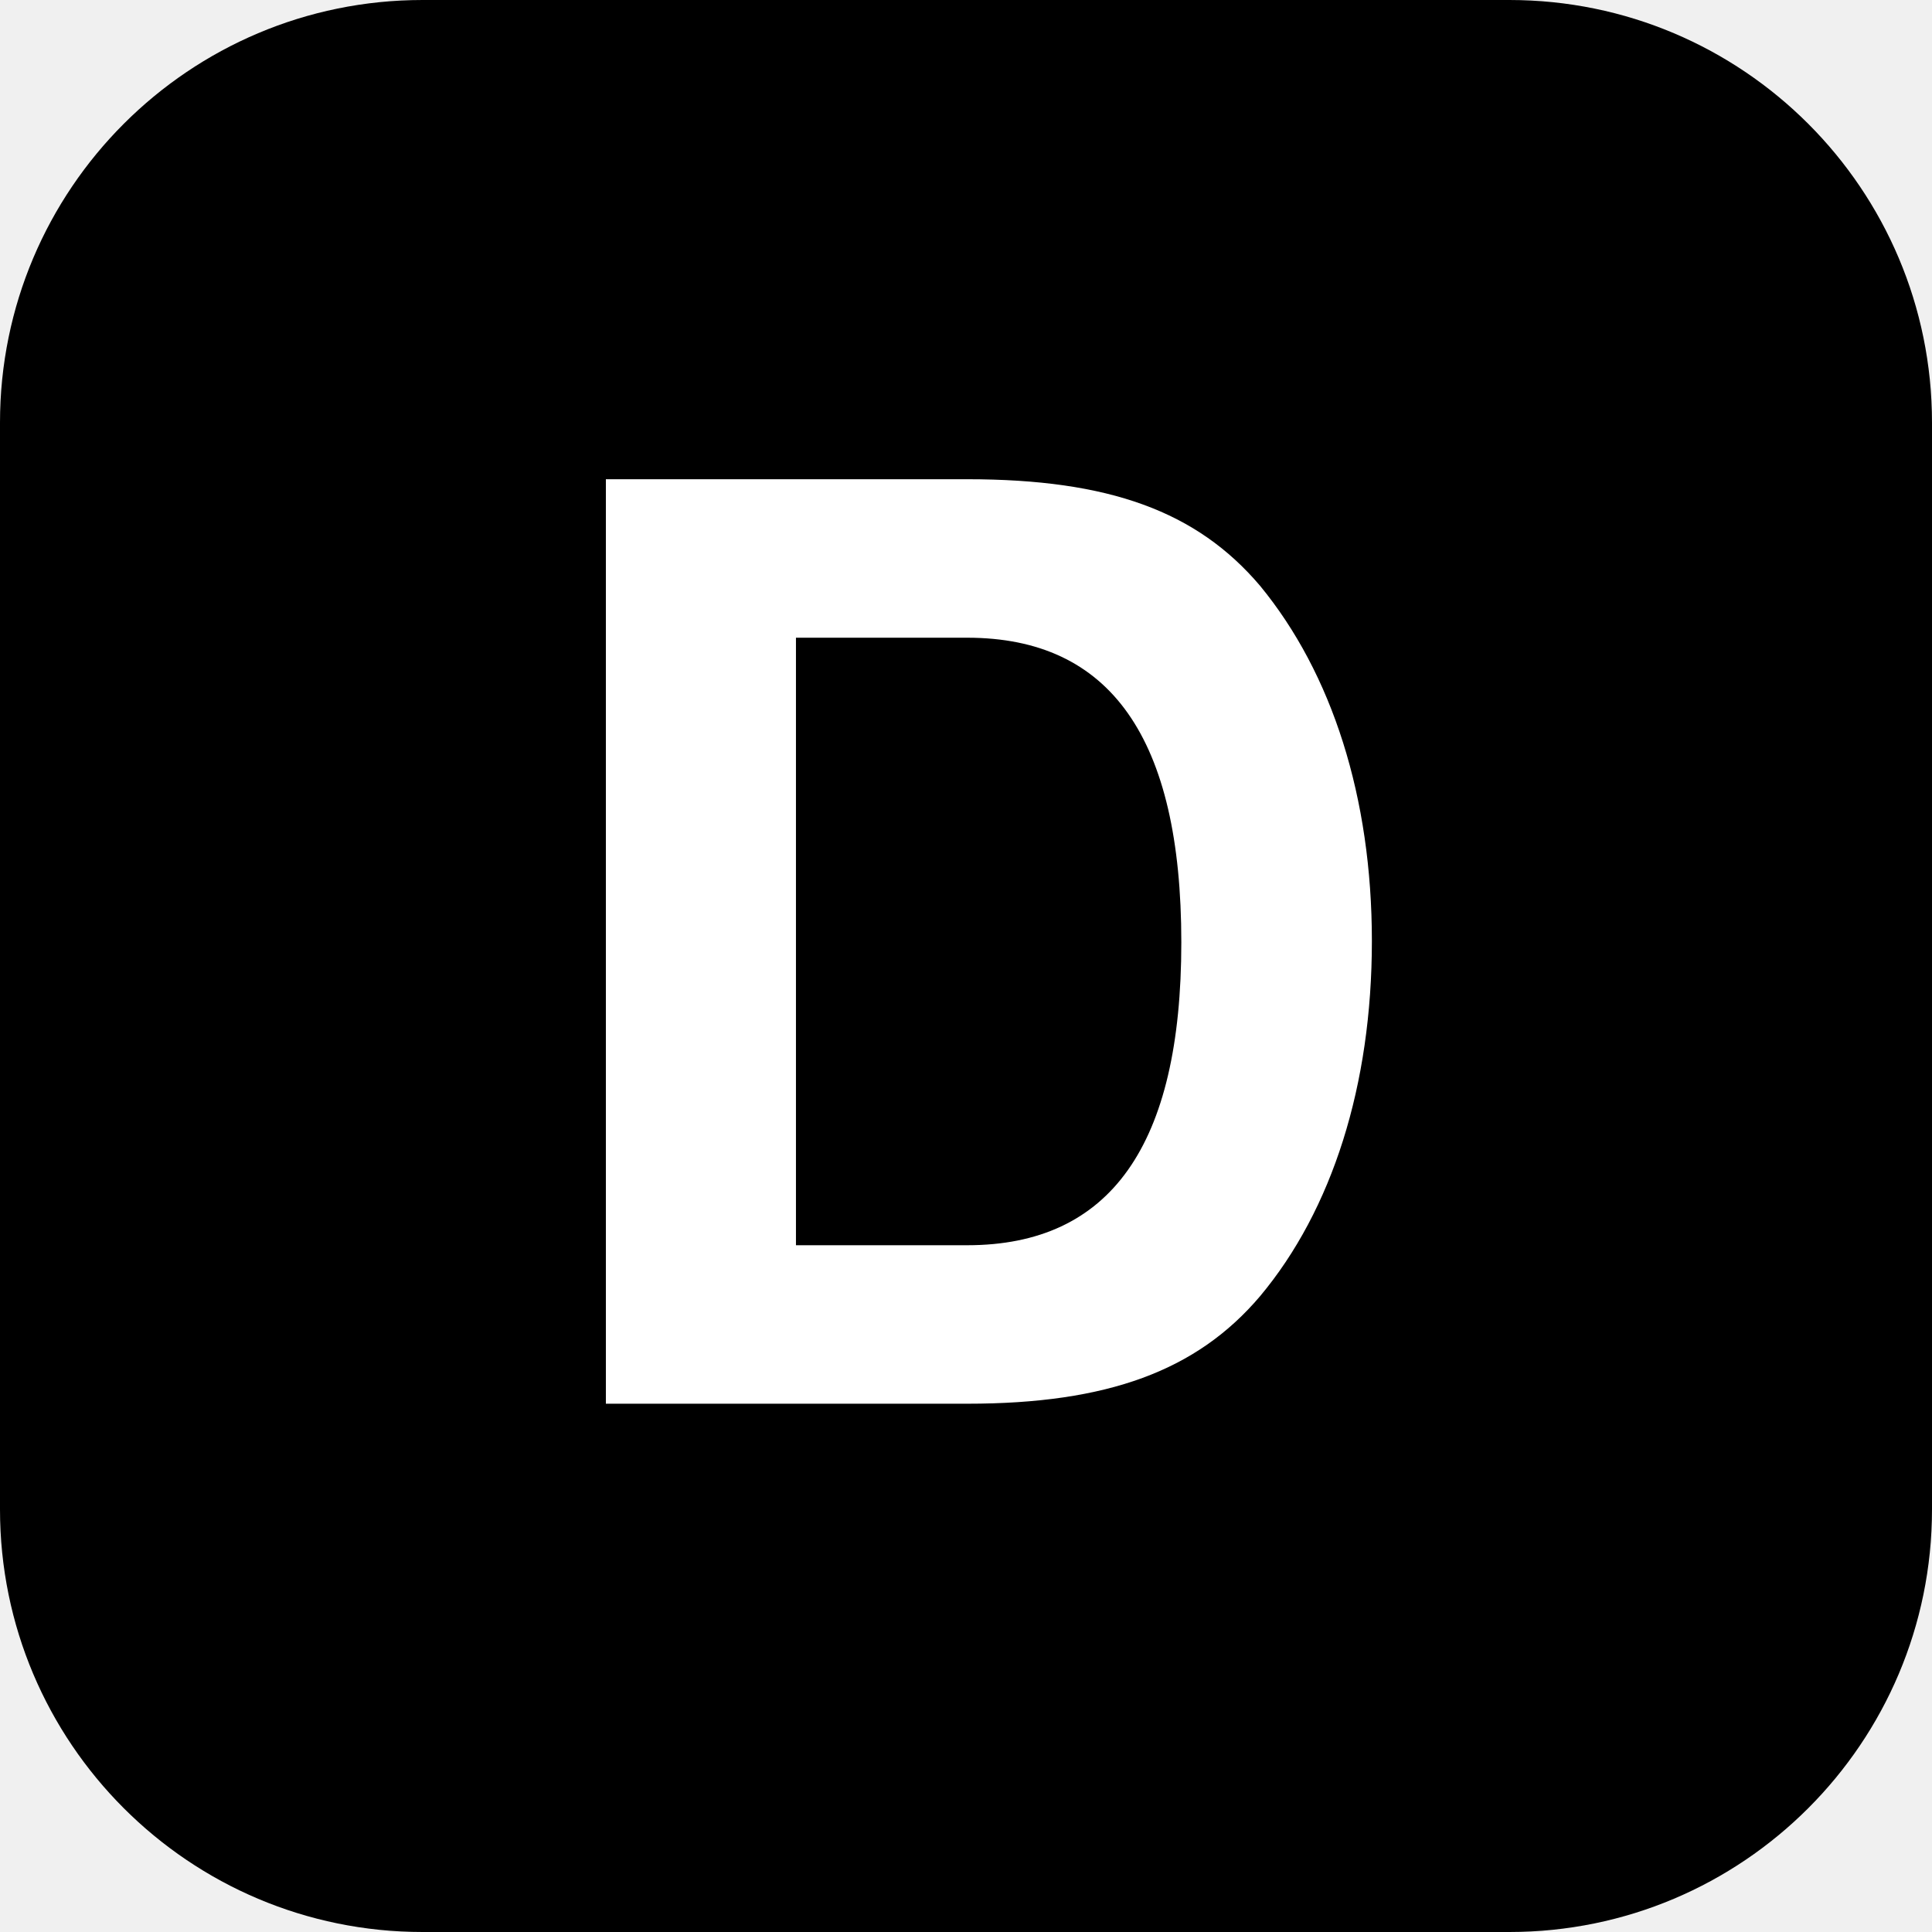
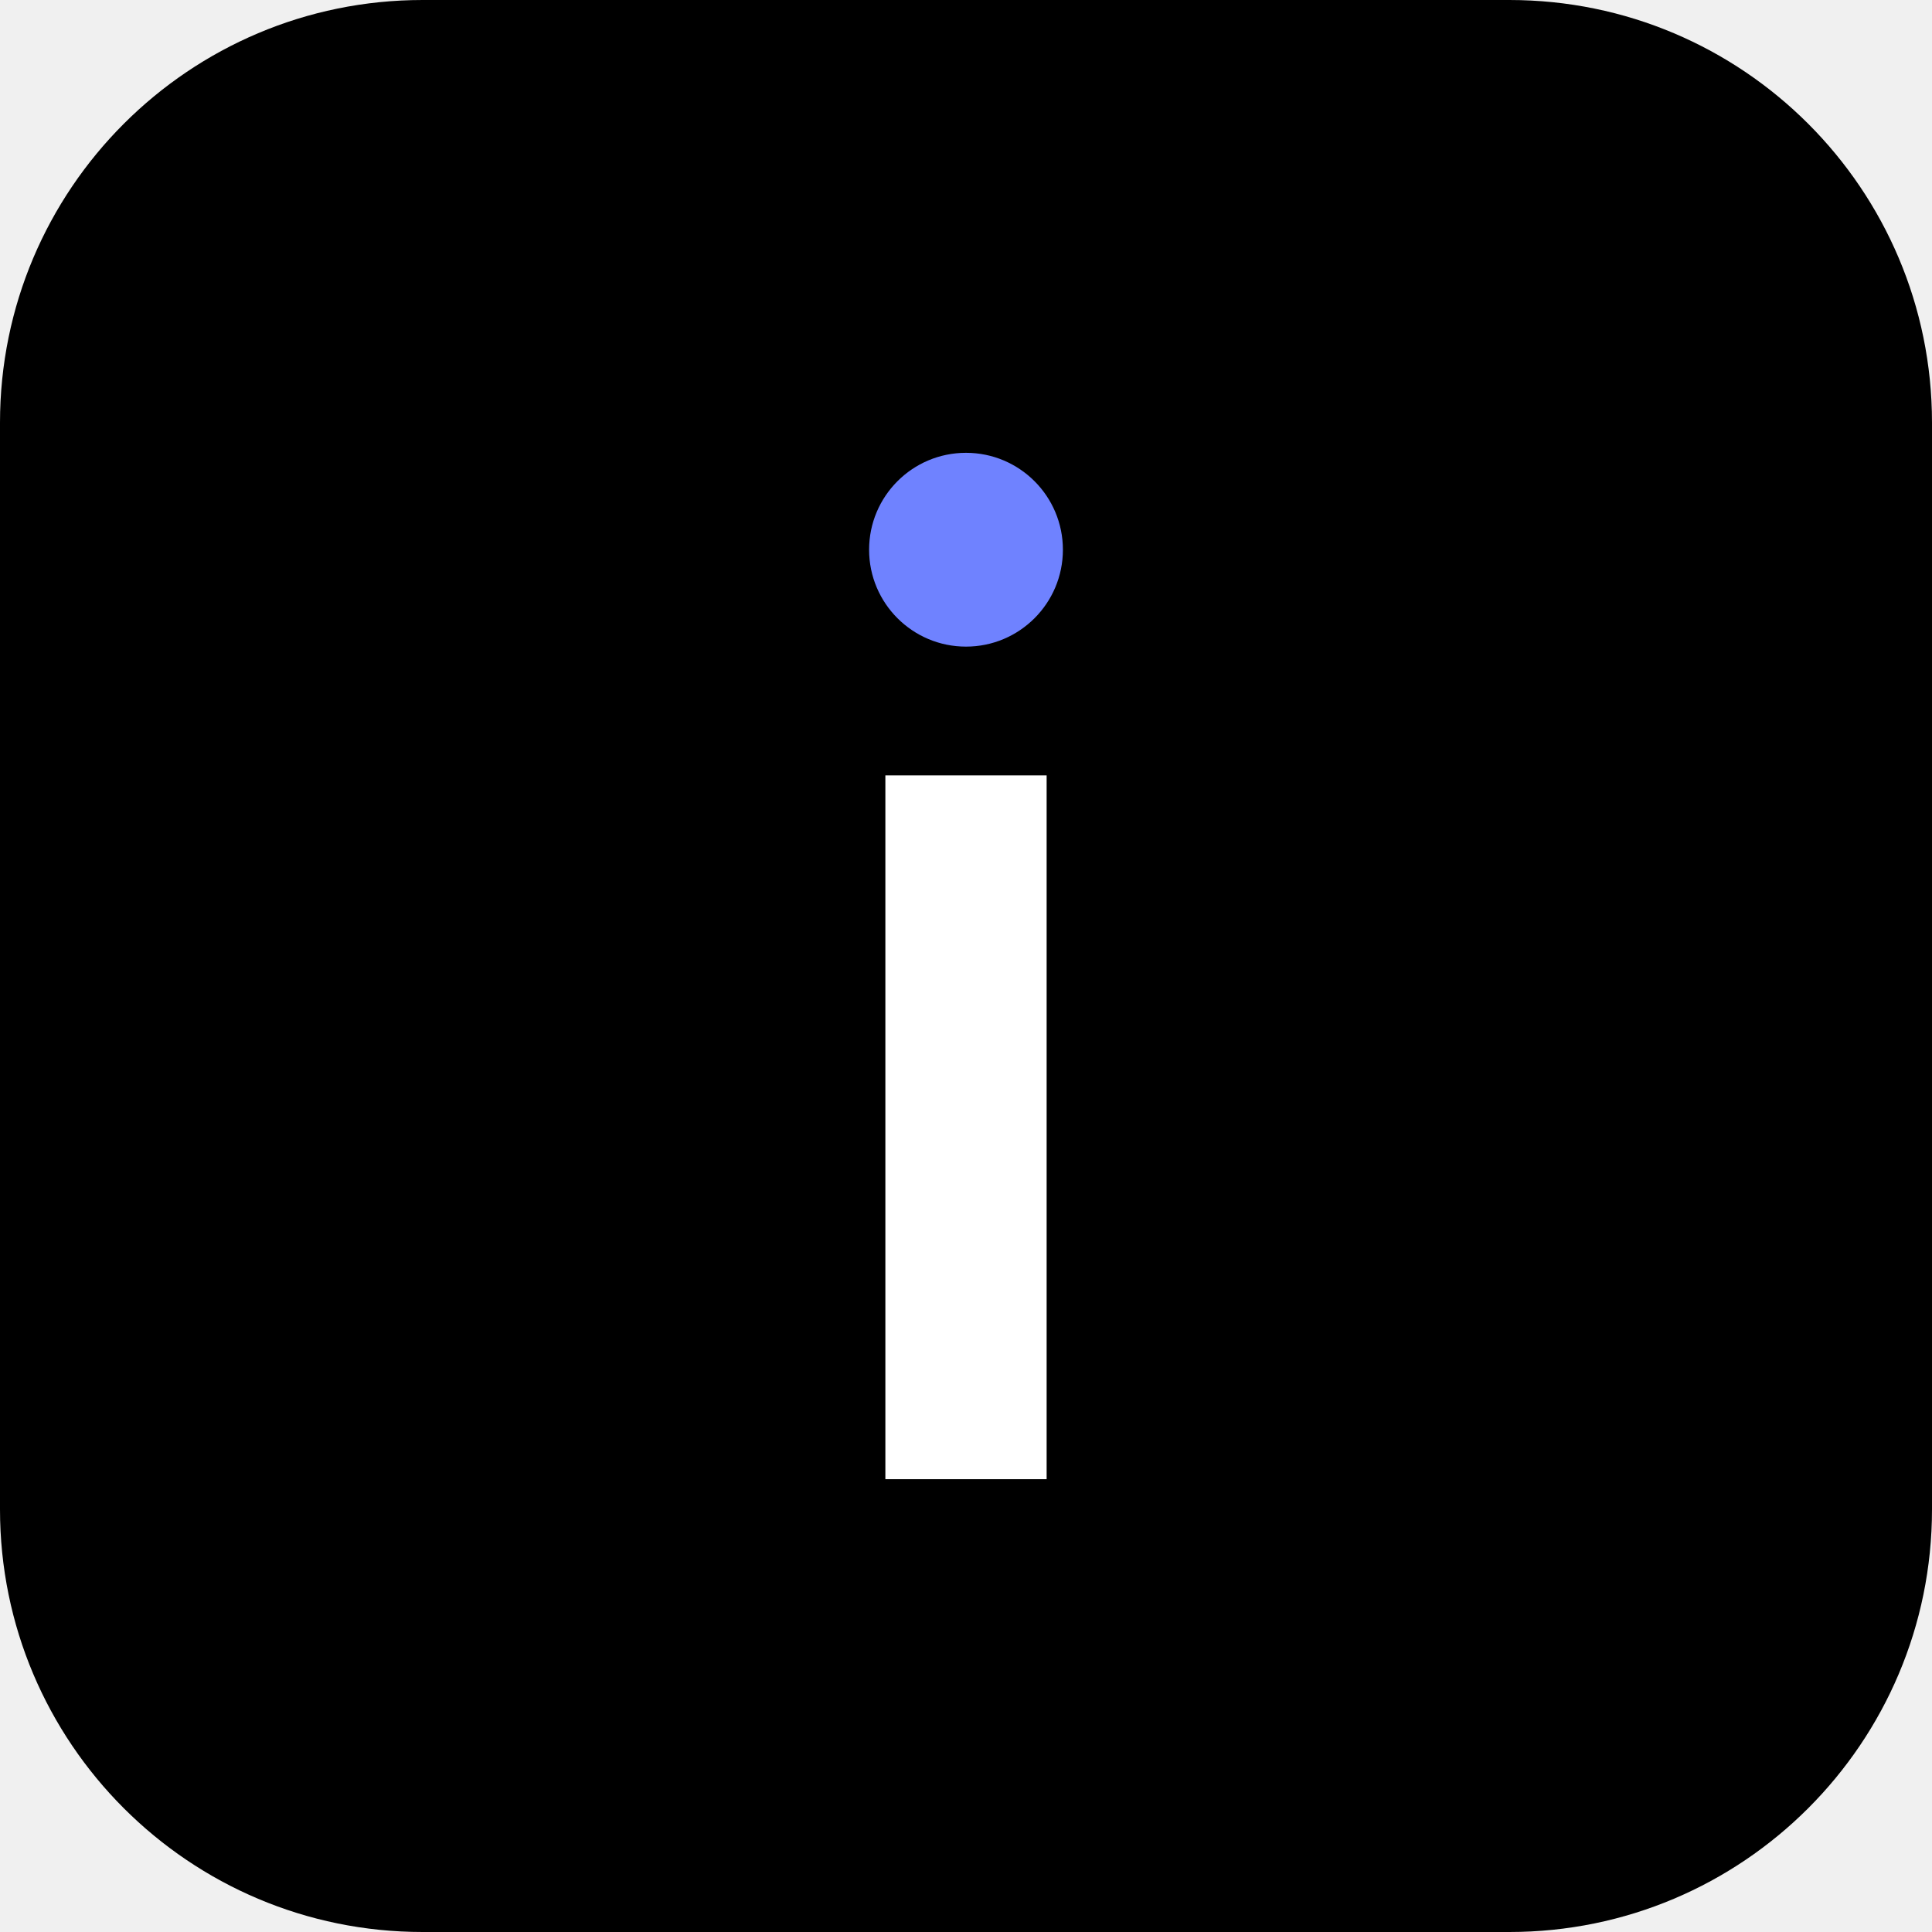
<svg xmlns="http://www.w3.org/2000/svg" viewBox="0 0 64 64">
  <rect width="64" height="64" rx="14" fill="#000" />
-   <text x="32" y="46.5" text-anchor="middle" font-family="Helvetica Neue,Helvetica,Arial,sans-serif" font-size="42" font-weight="800" fill="#fff">D</text>
+   <path d="M29.329 49.0V25.686H34.671V49.0Z" fill="#fff" />
+   <circle cx="32.00" cy="18.21" r="3.21" fill="#6f82ff" />
</svg>
